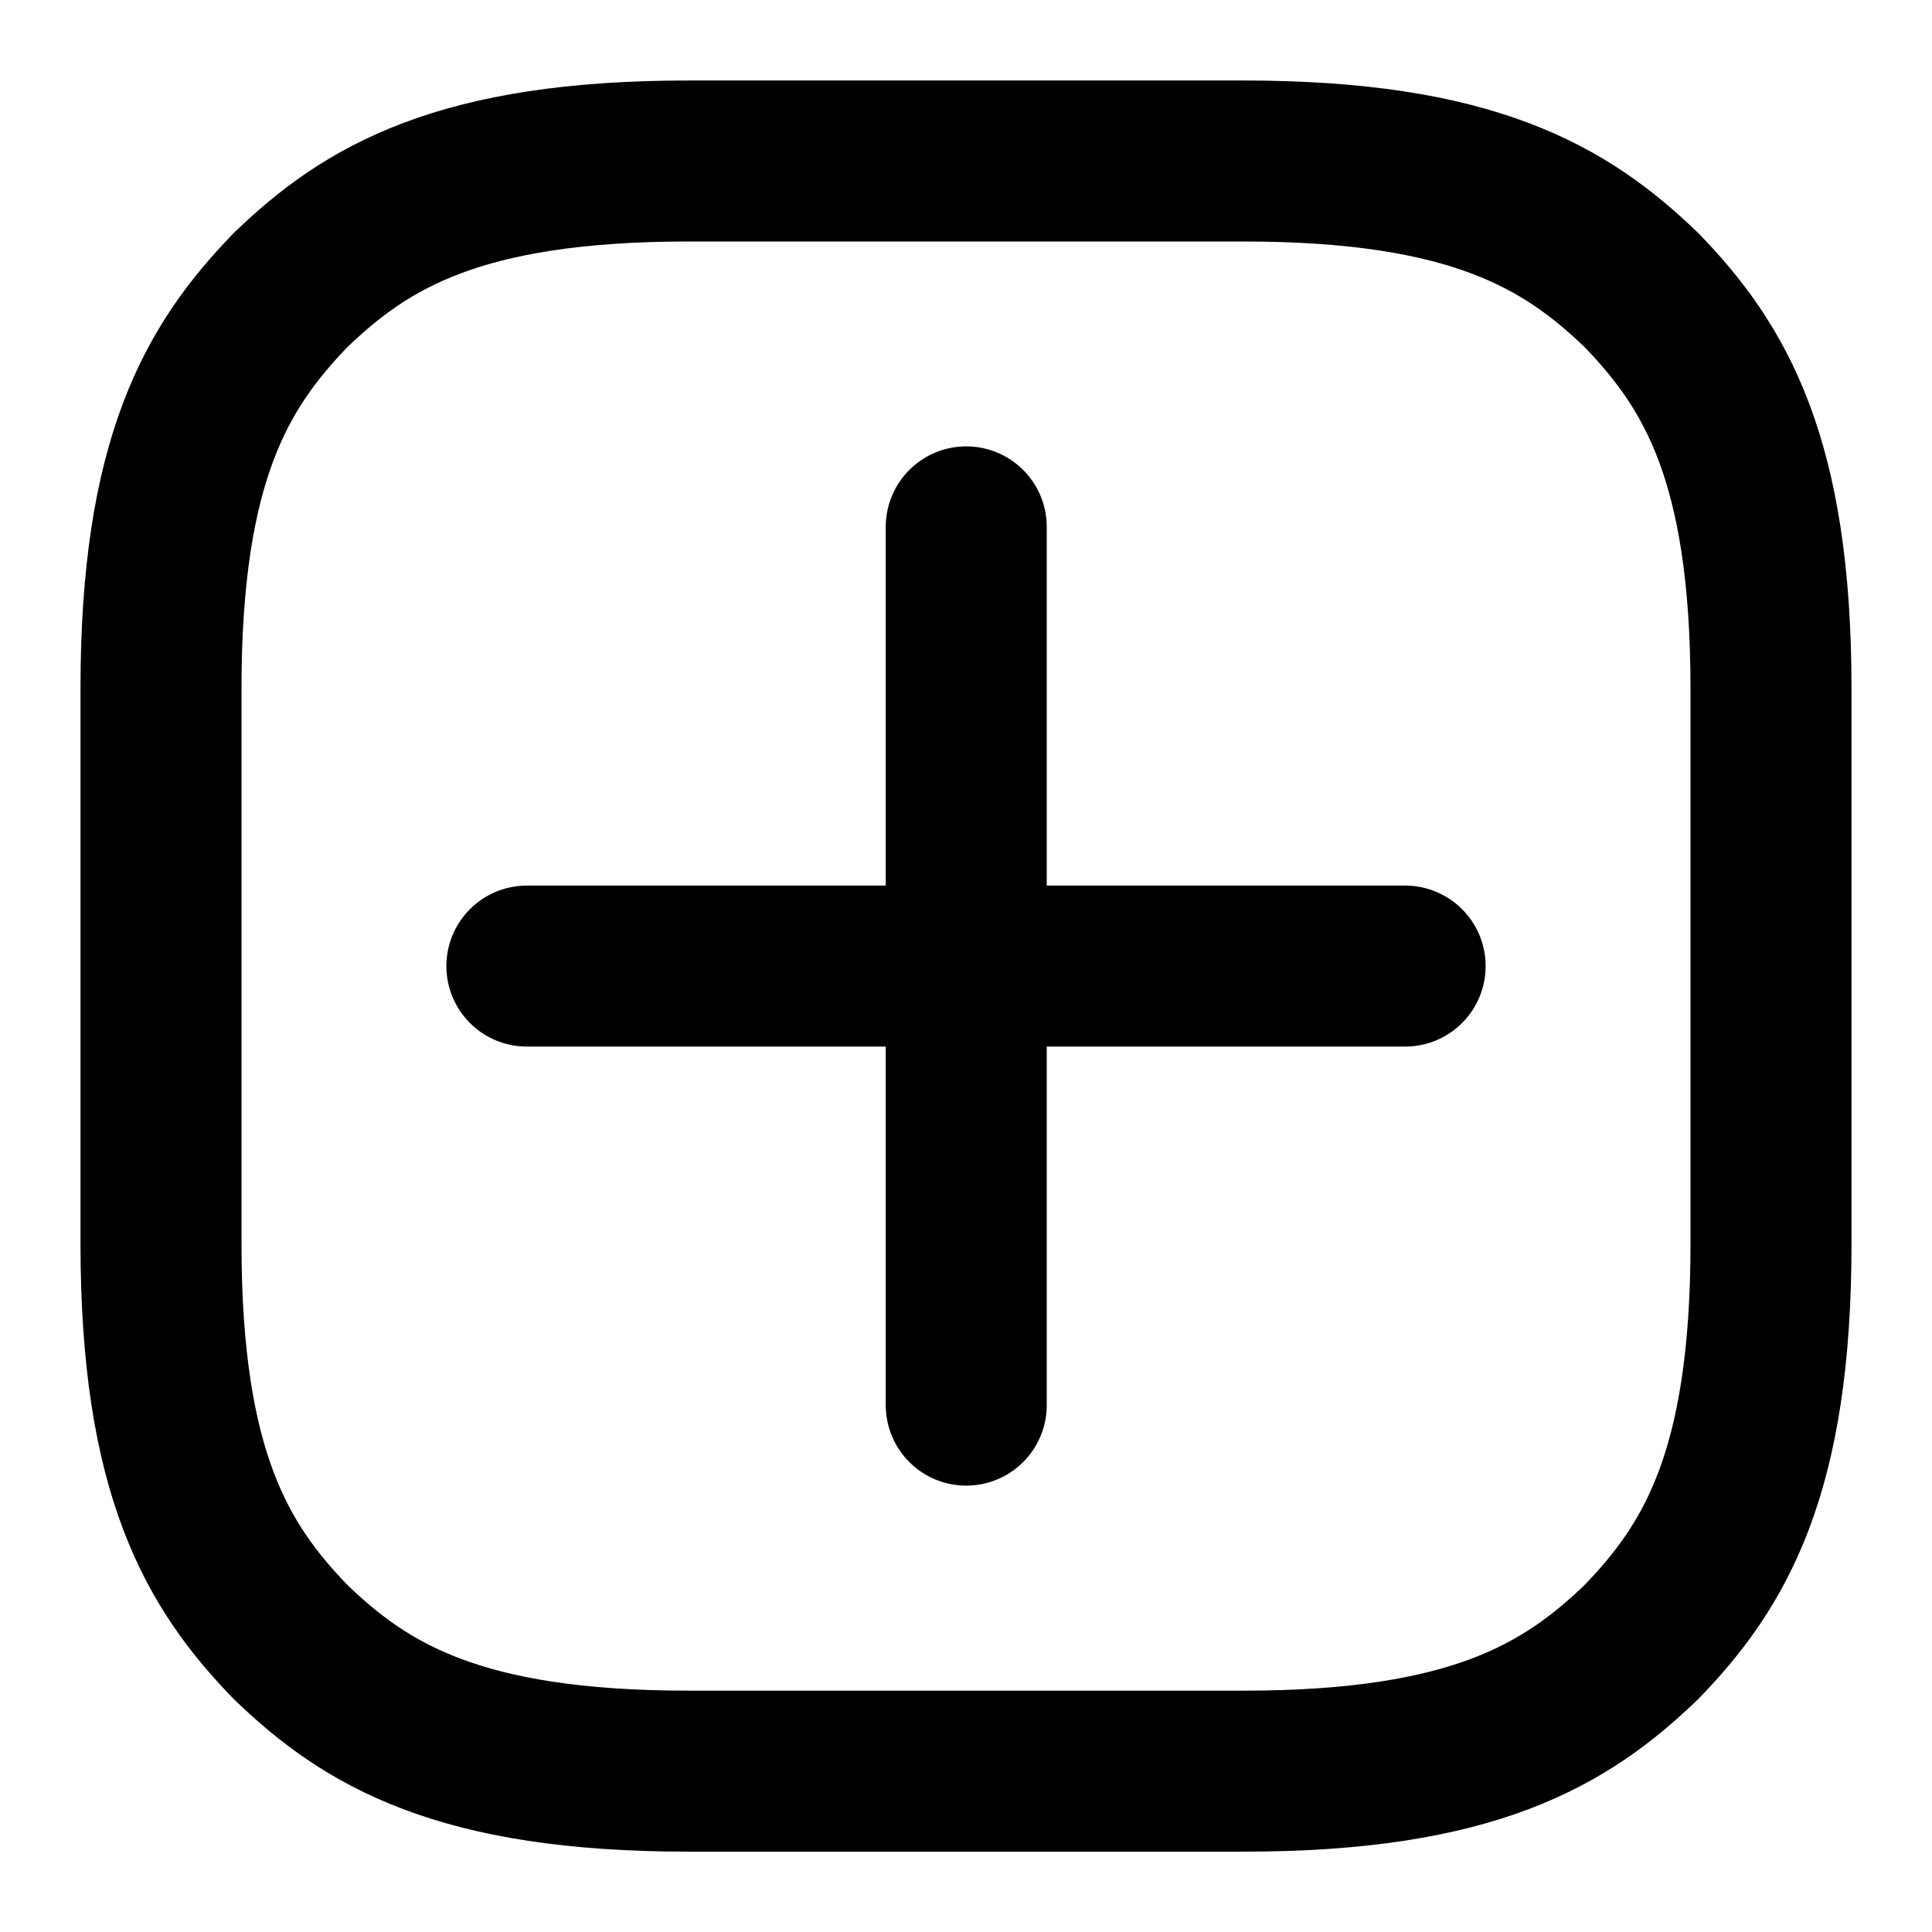
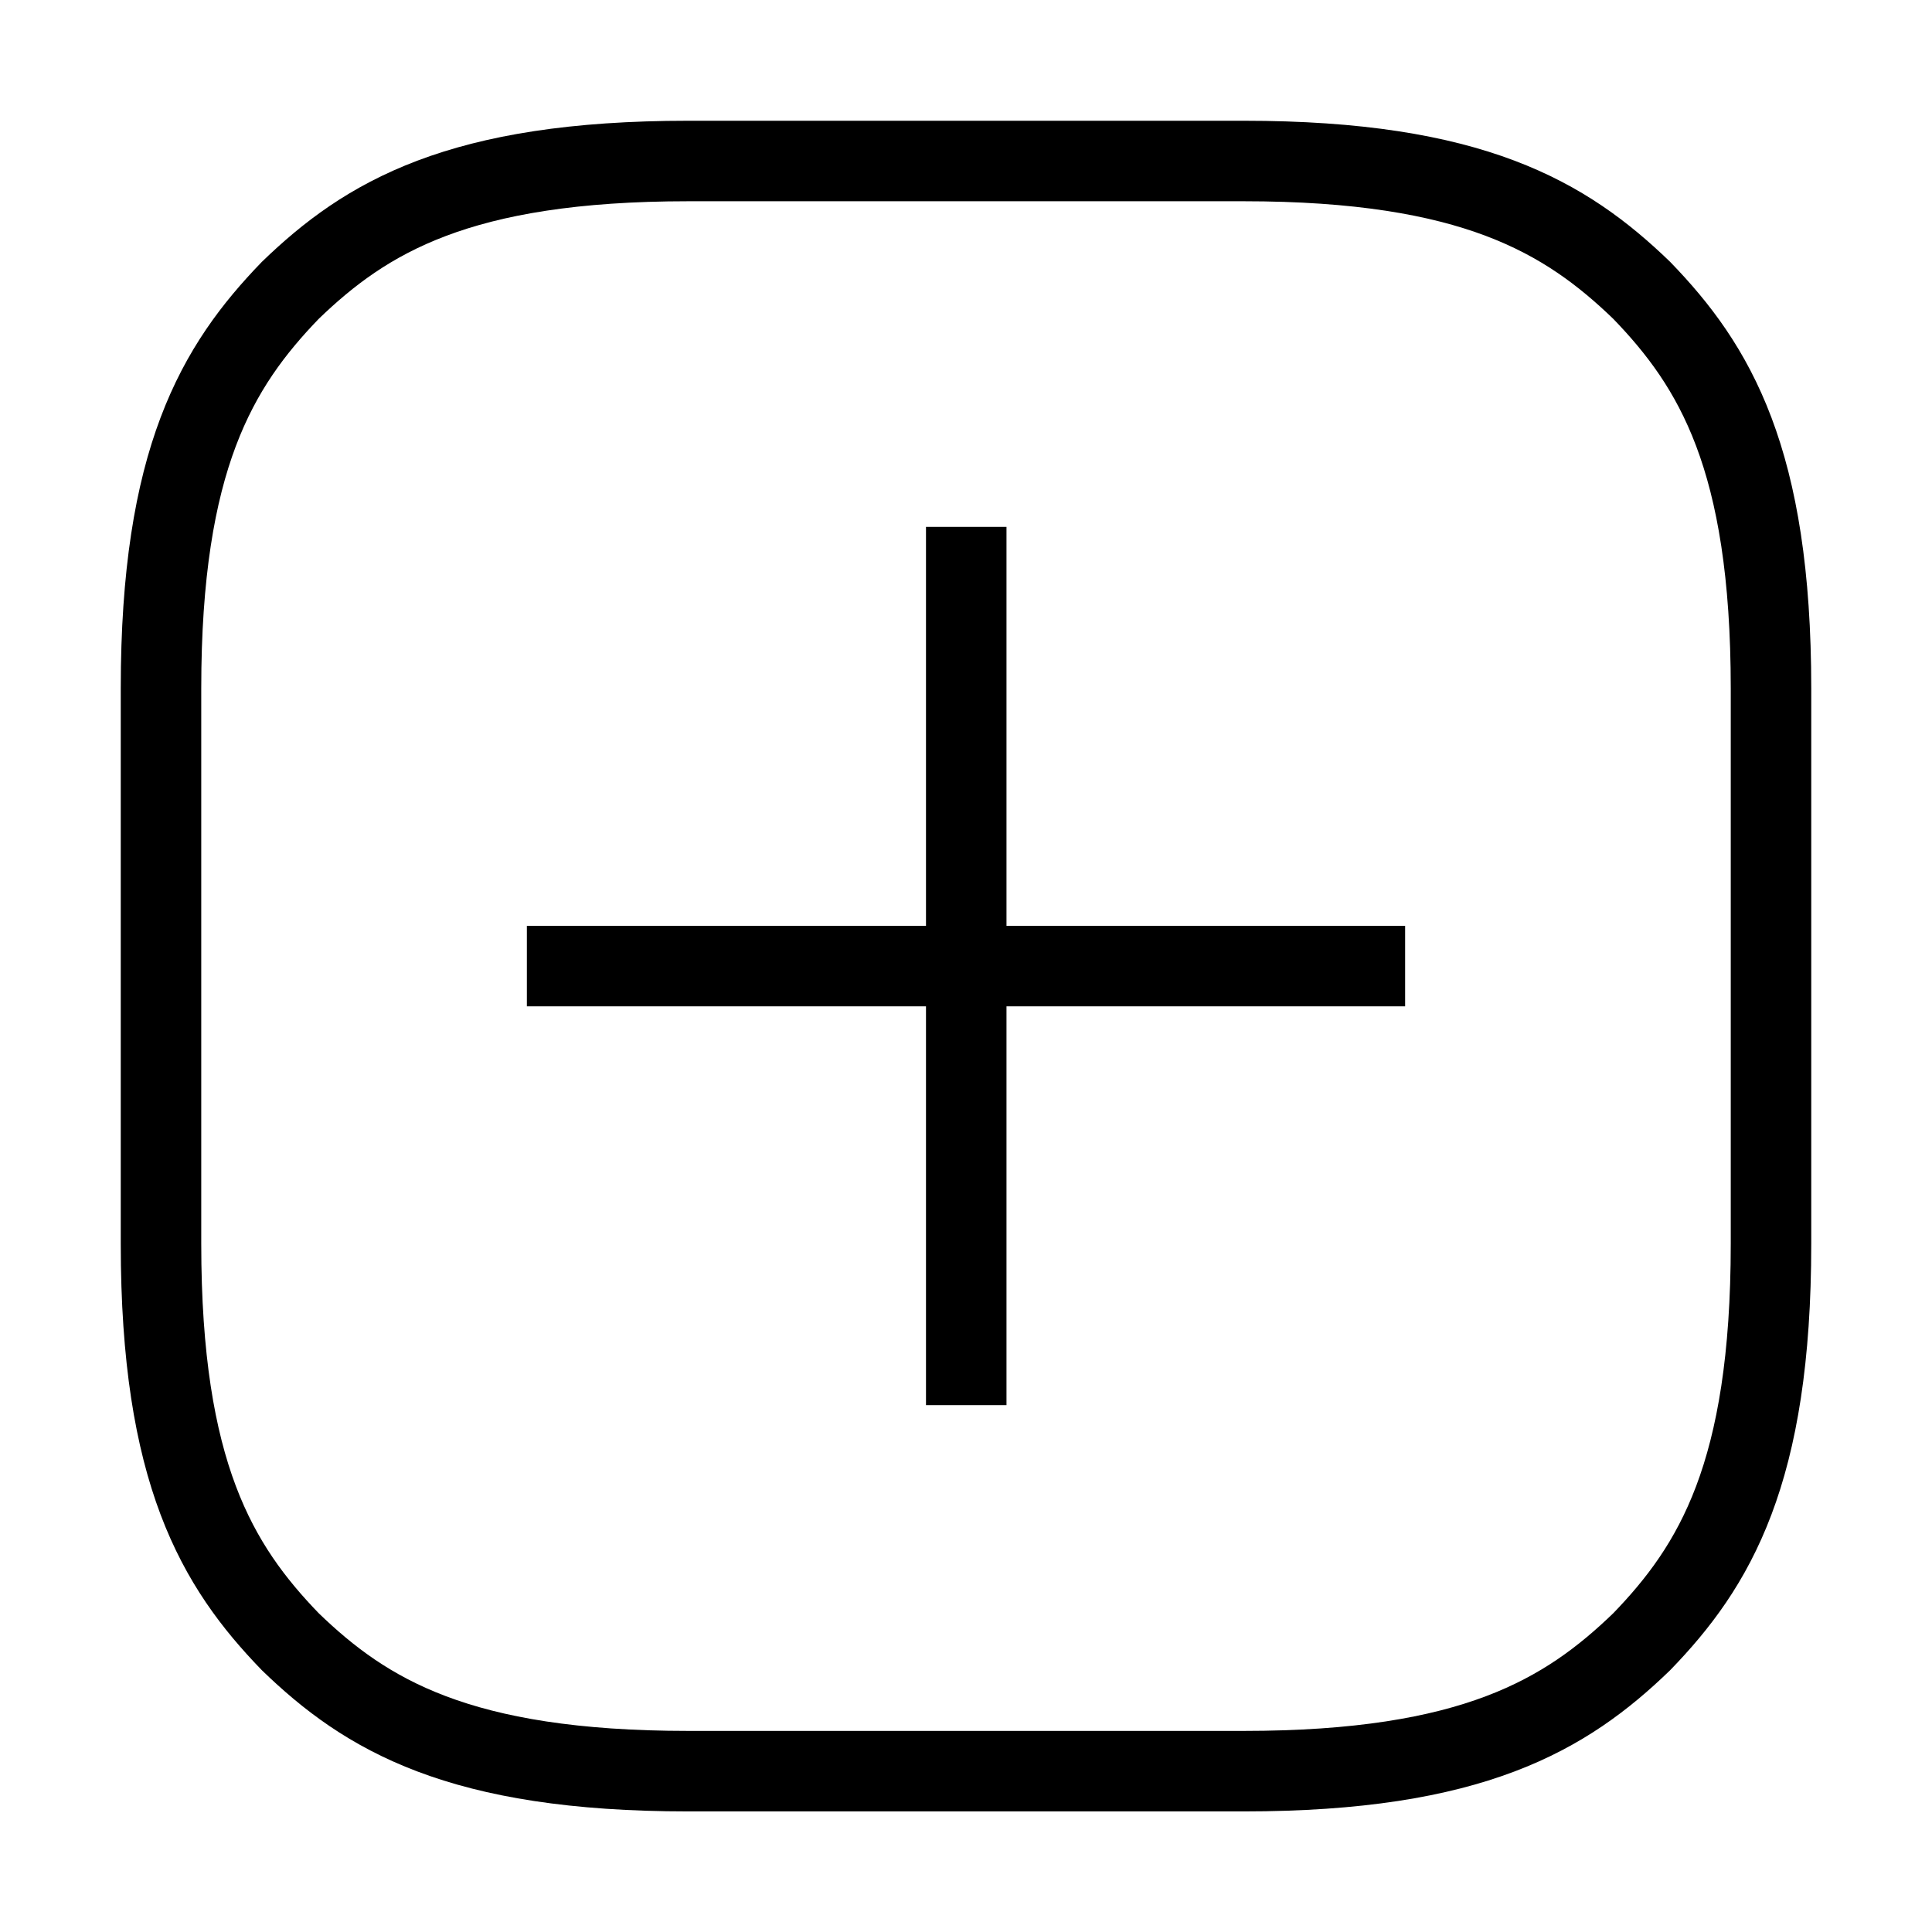
<svg aria-label="New post" fill="currentColor" height="24" role="img" viewBox="0 0 24 24" width="24">
-   <path d="M2 12v3.45c0 2.849.698 4.005 1.606 4.944.94.909 2.098 1.608 4.946 1.608h6.896c2.848 0 4.006-.7 4.946-1.608C21.302 19.455 22 18.3 22 15.45V8.552c0-2.849-.698-4.006-1.606-4.945C19.454 2.7 18.296 2 15.448 2H8.552c-2.848 0-4.006.699-4.946 1.607C2.698 4.547 2 5.703 2 8.552Z" fill="none" stroke="currentColor" stroke-linecap="round" stroke-linejoin="round" stroke-width="2" />
-   <line fill="none" stroke="currentColor" stroke-linecap="round" stroke-linejoin="round" stroke-width="2" x1="6.545" x2="17.455" y1="12.001" y2="12.001" />
-   <line fill="none" stroke="currentColor" stroke-linecap="round" stroke-linejoin="round" stroke-width="2" x1="12.003" x2="12.003" y1="6.545" y2="17.455" />
+   <path d="M2 12v3.45c0 2.849.698 4.005 1.606 4.944.94.909 2.098 1.608 4.946 1.608h6.896c2.848 0 4.006-.7 4.946-1.608C21.302 19.455 22 18.3 22 15.45V8.552c0-2.849-.698-4.006-1.606-4.945C19.454 2.7 18.296 2 15.448 2H8.552c-2.848 0-4.006.699-4.946 1.607C2.698 4.547 2 5.703 2 8.552Z" fill="none" stroke="currentColor" strokeLinecap="round" strokeLinejoin="round" strokeWidth="2" />
+   <line fill="none" stroke="currentColor" strokeLinecap="round" strokeLinejoin="round" strokeWidth="2" x1="6.545" x2="17.455" y1="12.001" y2="12.001" />
+   <line fill="none" stroke="currentColor" strokeLinecap="round" strokeLinejoin="round" strokeWidth="2" x1="12.003" x2="12.003" y1="6.545" y2="17.455" />
</svg>
